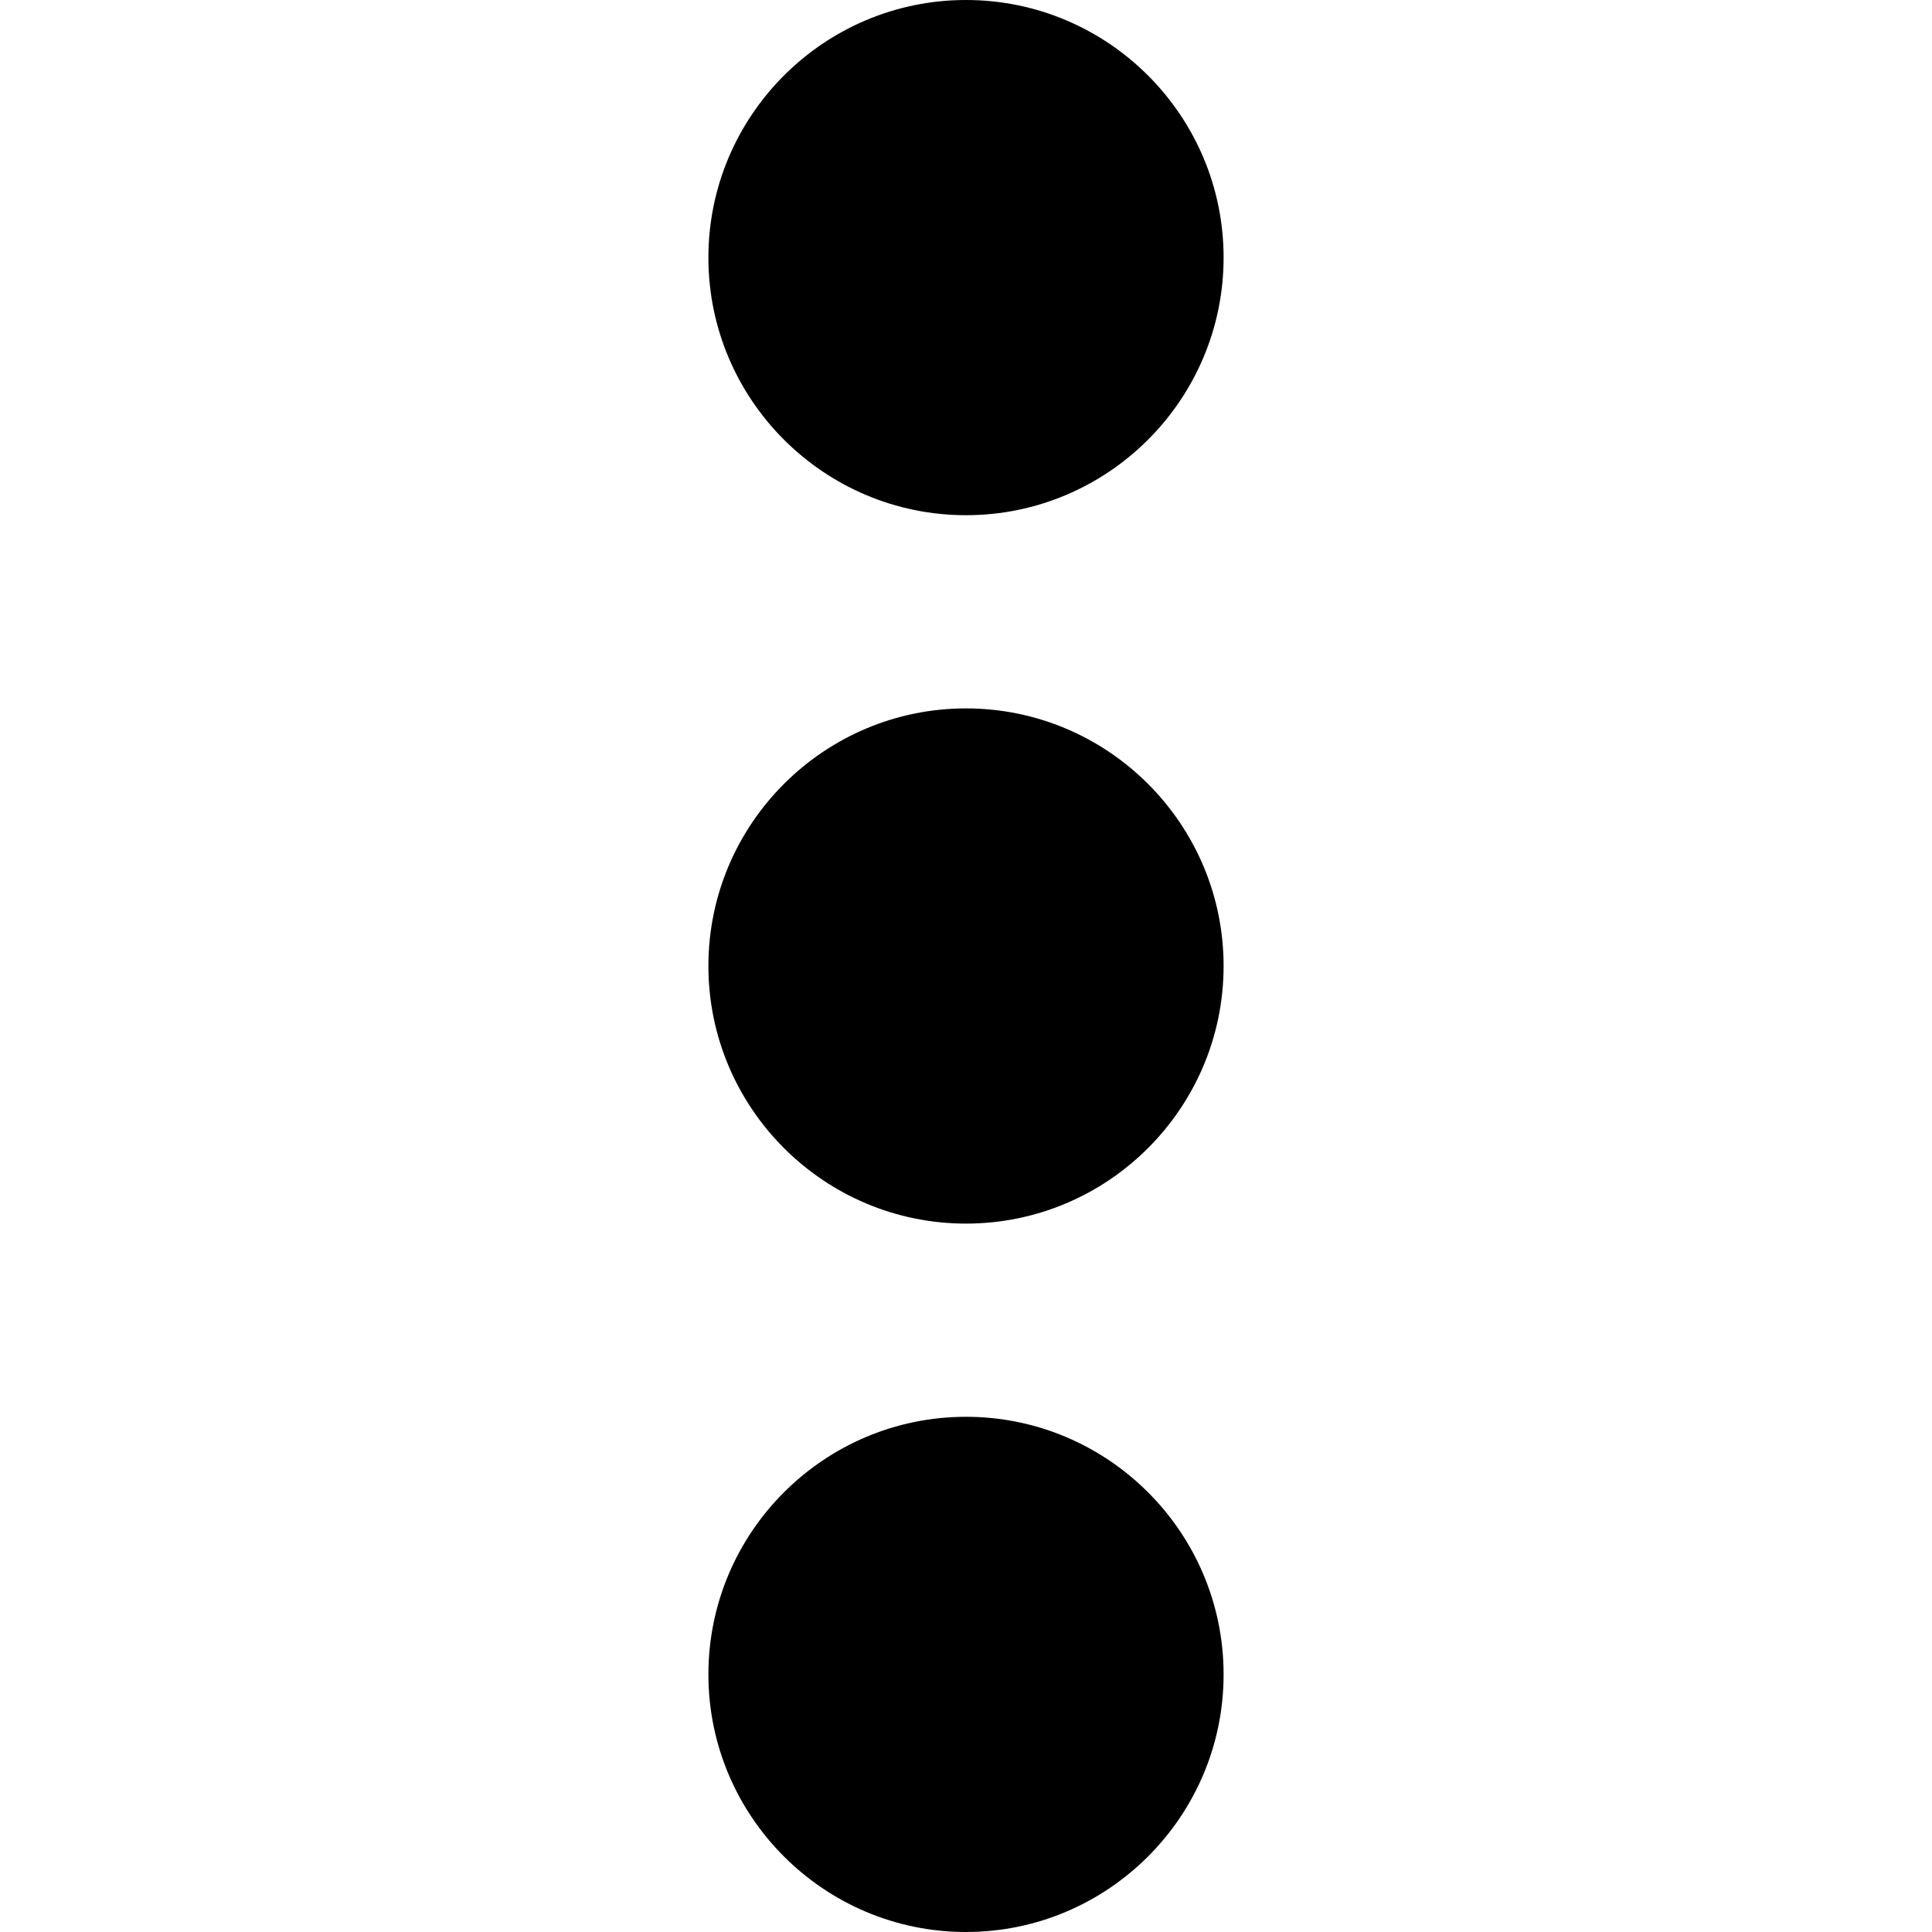
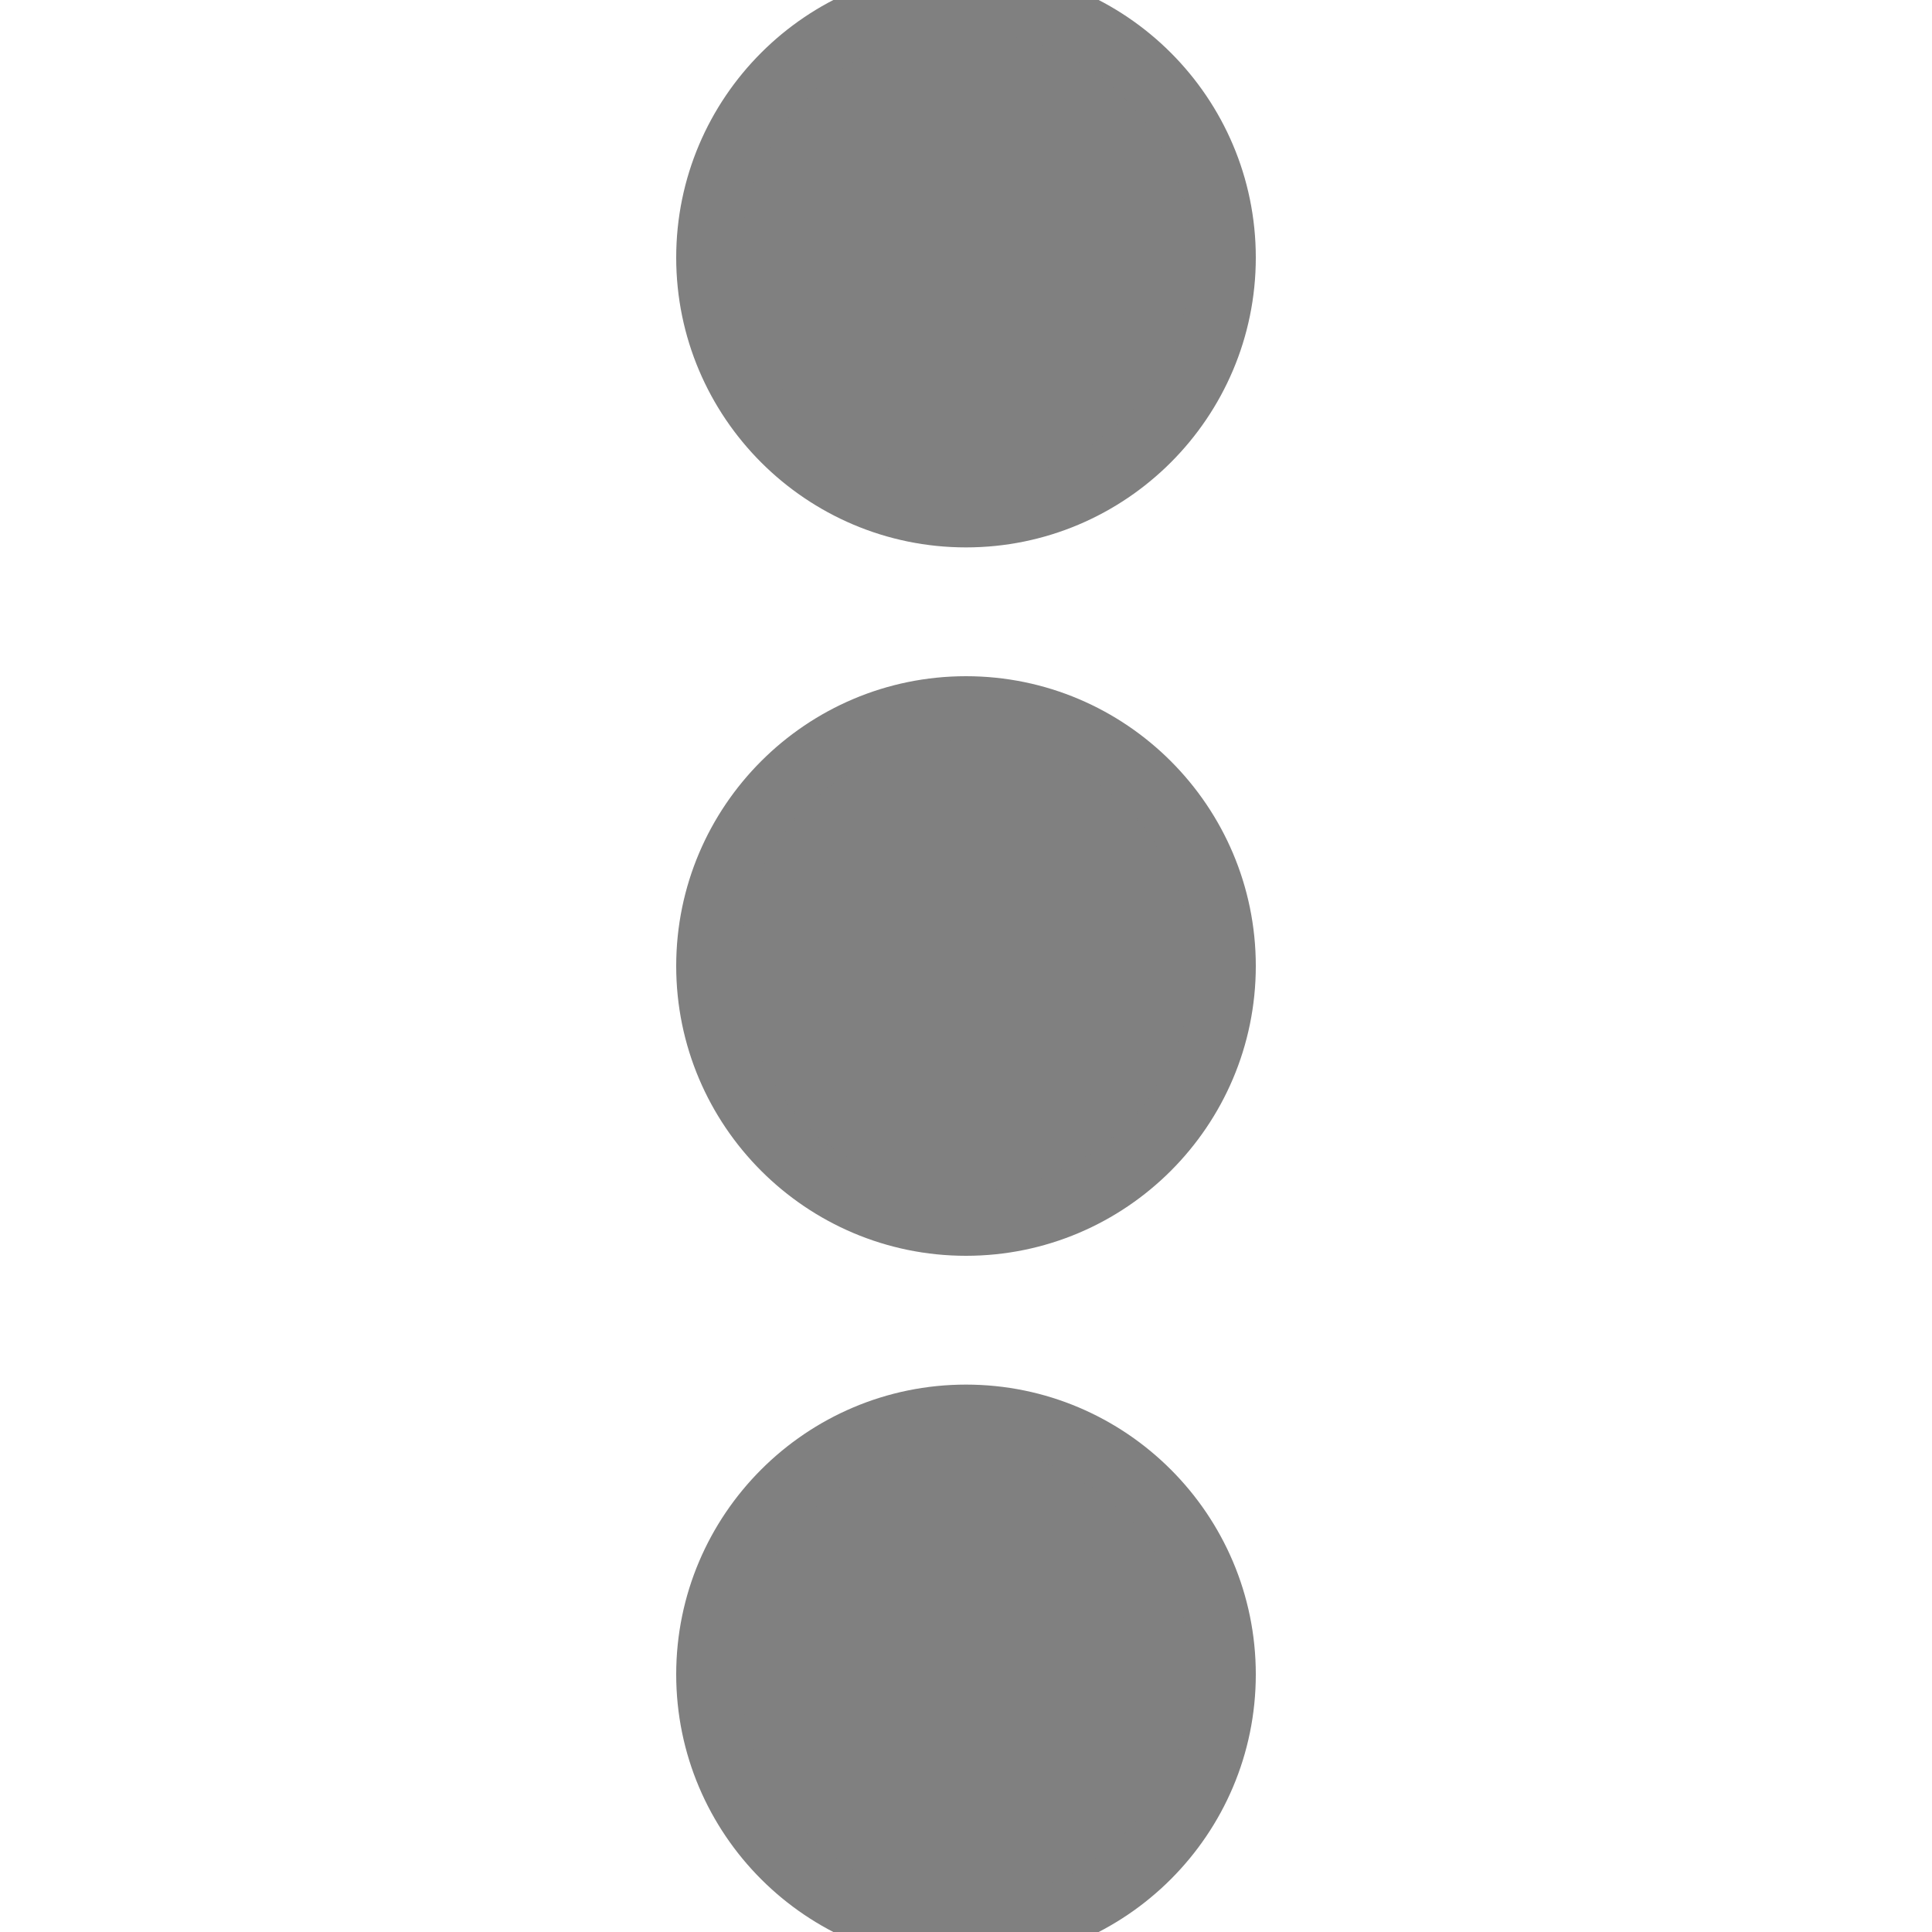
- <svg xmlns="http://www.w3.org/2000/svg" version="1.1" id="Capa_1" x="0px" y="0px" viewBox="0 0 60 60" style="enable-background:new 0 0 60 60;" xml:space="preserve">
+ <svg xmlns="http://www.w3.org/2000/svg" version="1.1" id="Capa_1" x="0px" y="0px" viewBox="0 0 60 60" style="enable-background:new 0 0 60 60;fill: gray; stroke: gray; stroke-width: 2" xml:space="preserve">
  <g>
    <path d="M30,16c4.411,0,8-3.589,8-8s-3.589-8-8-8s-8,3.589-8,8S25.589,16,30,16z" />
    <path d="M30,44c-4.411,0-8,3.589-8,8s3.589,8,8,8s8-3.589,8-8S34.411,44,30,44z" />
    <path d="M30,22c-4.411,0-8,3.589-8,8s3.589,8,8,8s8-3.589,8-8S34.411,22,30,22z" />
  </g>
-   <g>
- </g>
-   <g>
- </g>
-   <g>
- </g>
-   <g>
- </g>
-   <g>
- </g>
-   <g>
- </g>
-   <g>
- </g>
-   <g>
- </g>
-   <g>
- </g>
-   <g>
- </g>
-   <g>
- </g>
-   <g>
- </g>
-   <g>
- </g>
-   <g>
- </g>
-   <g>
- </g>
</svg>
